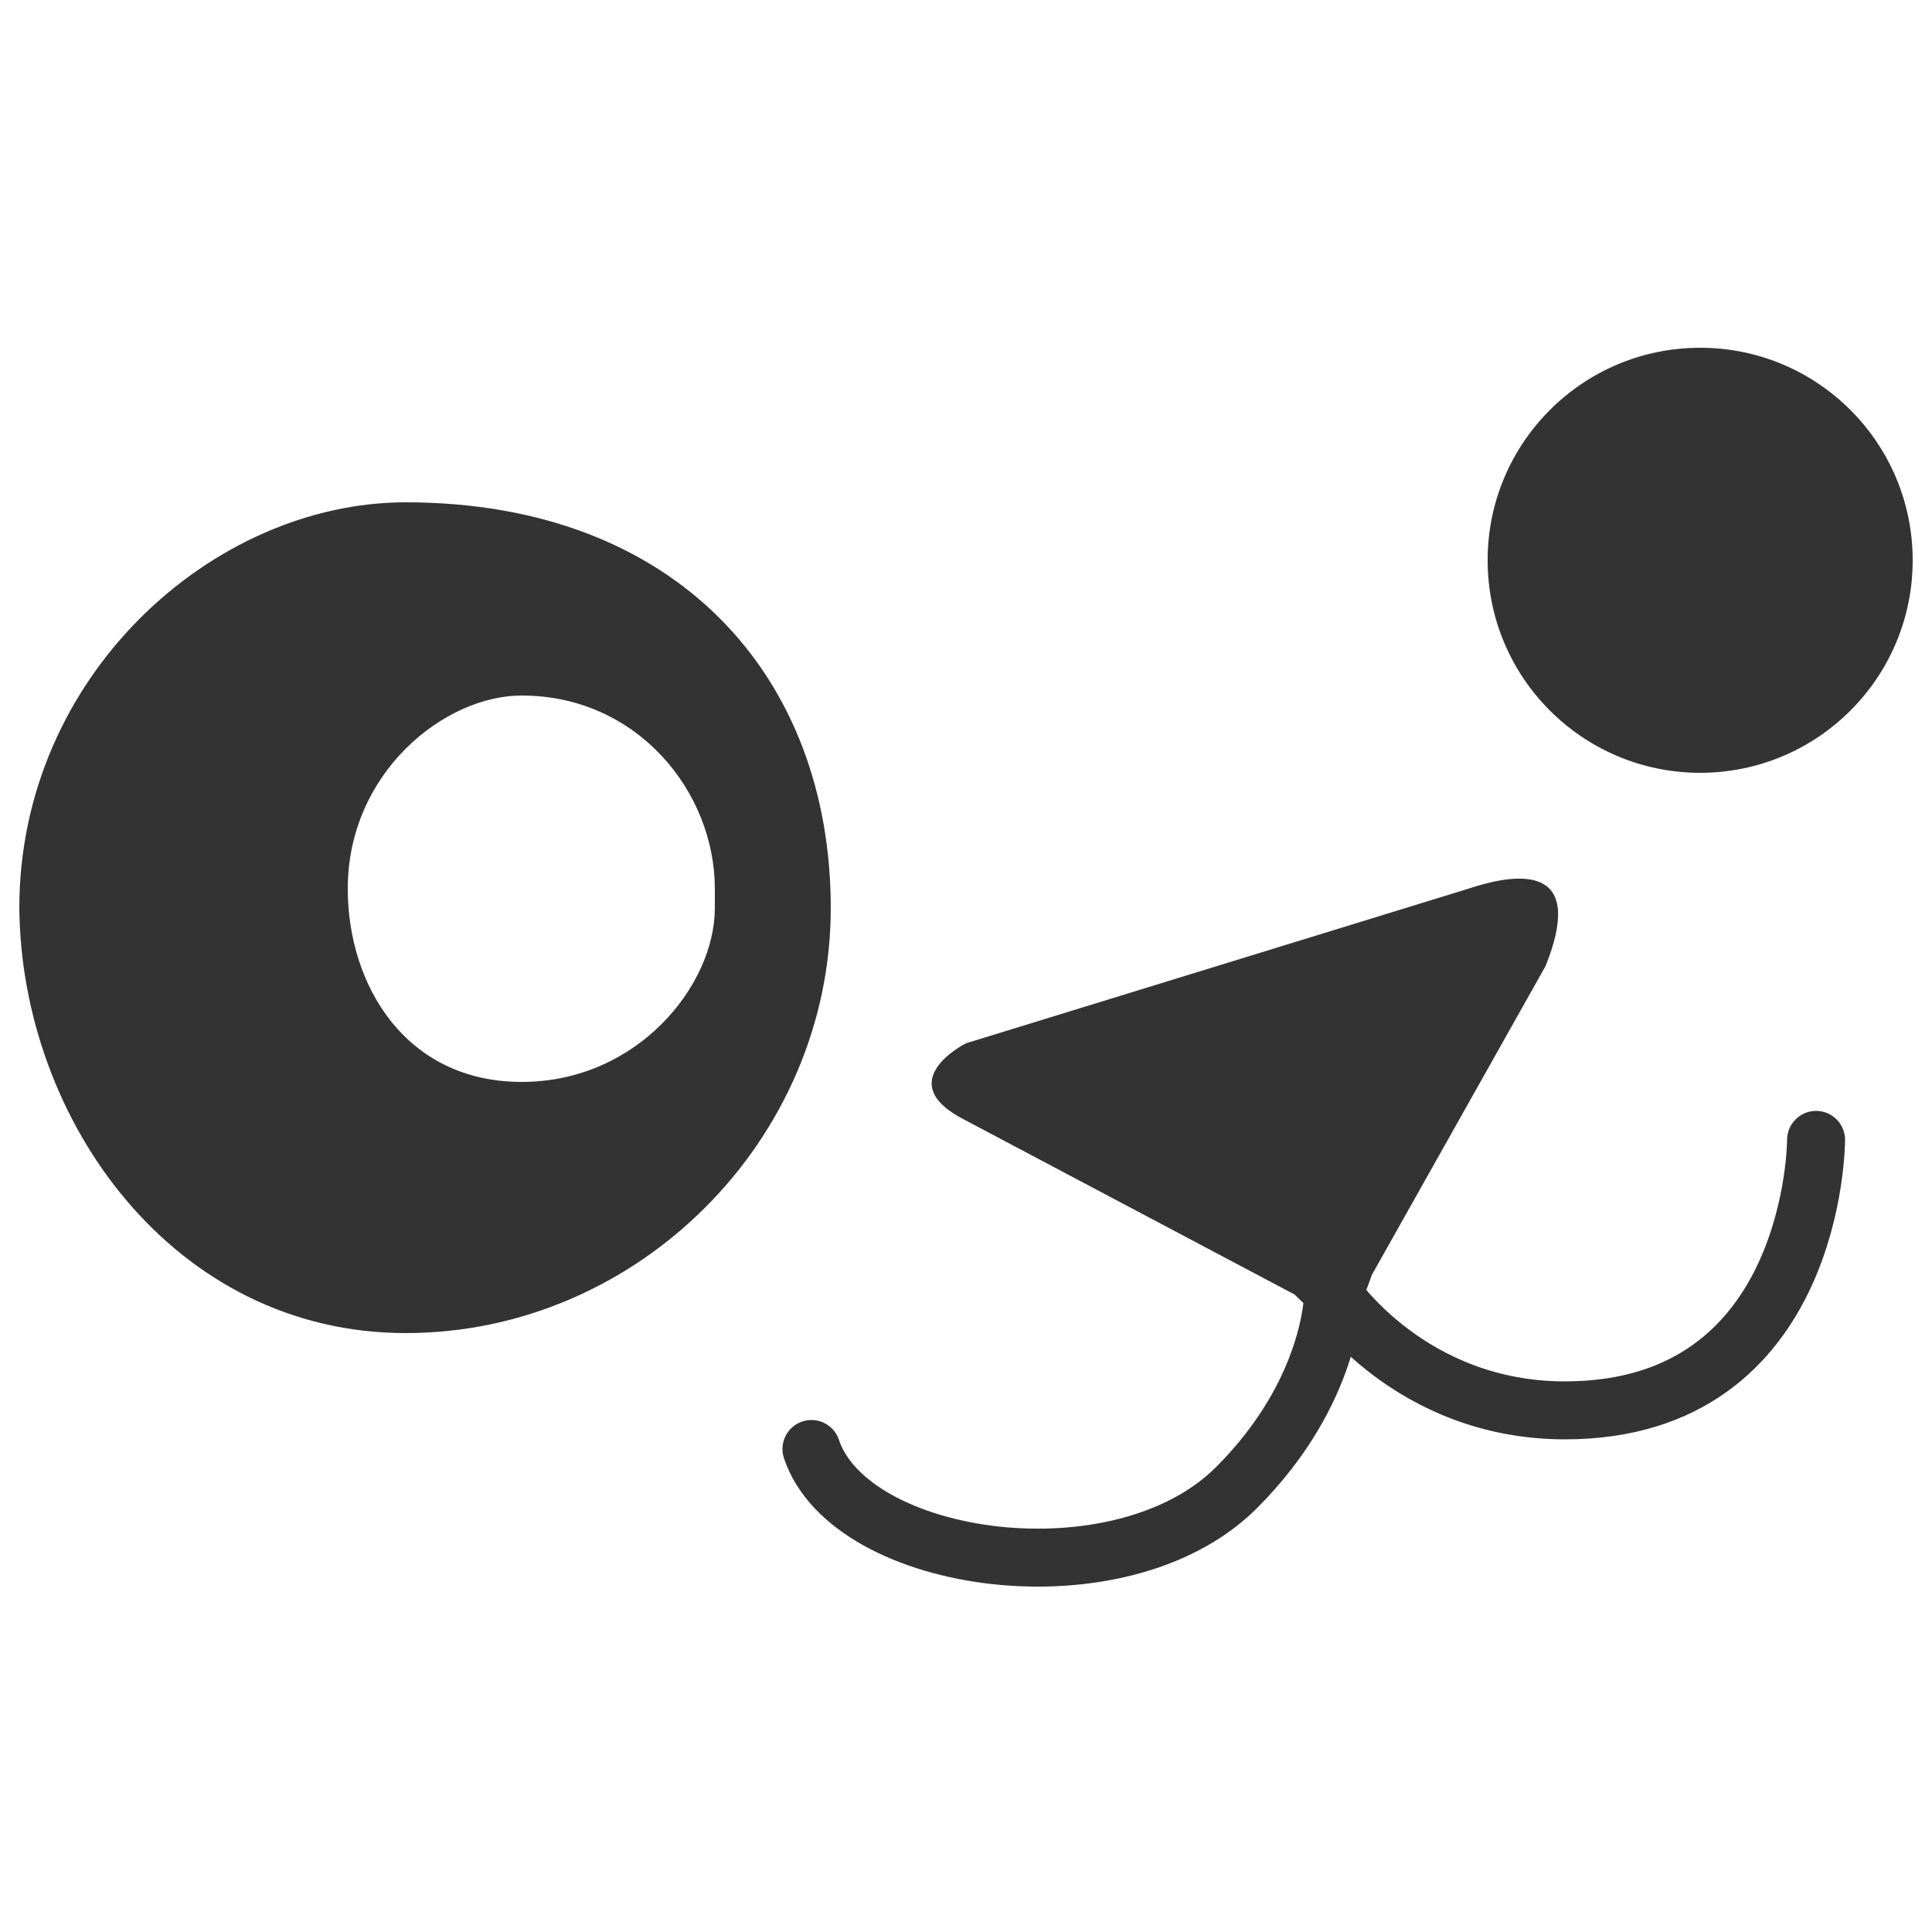
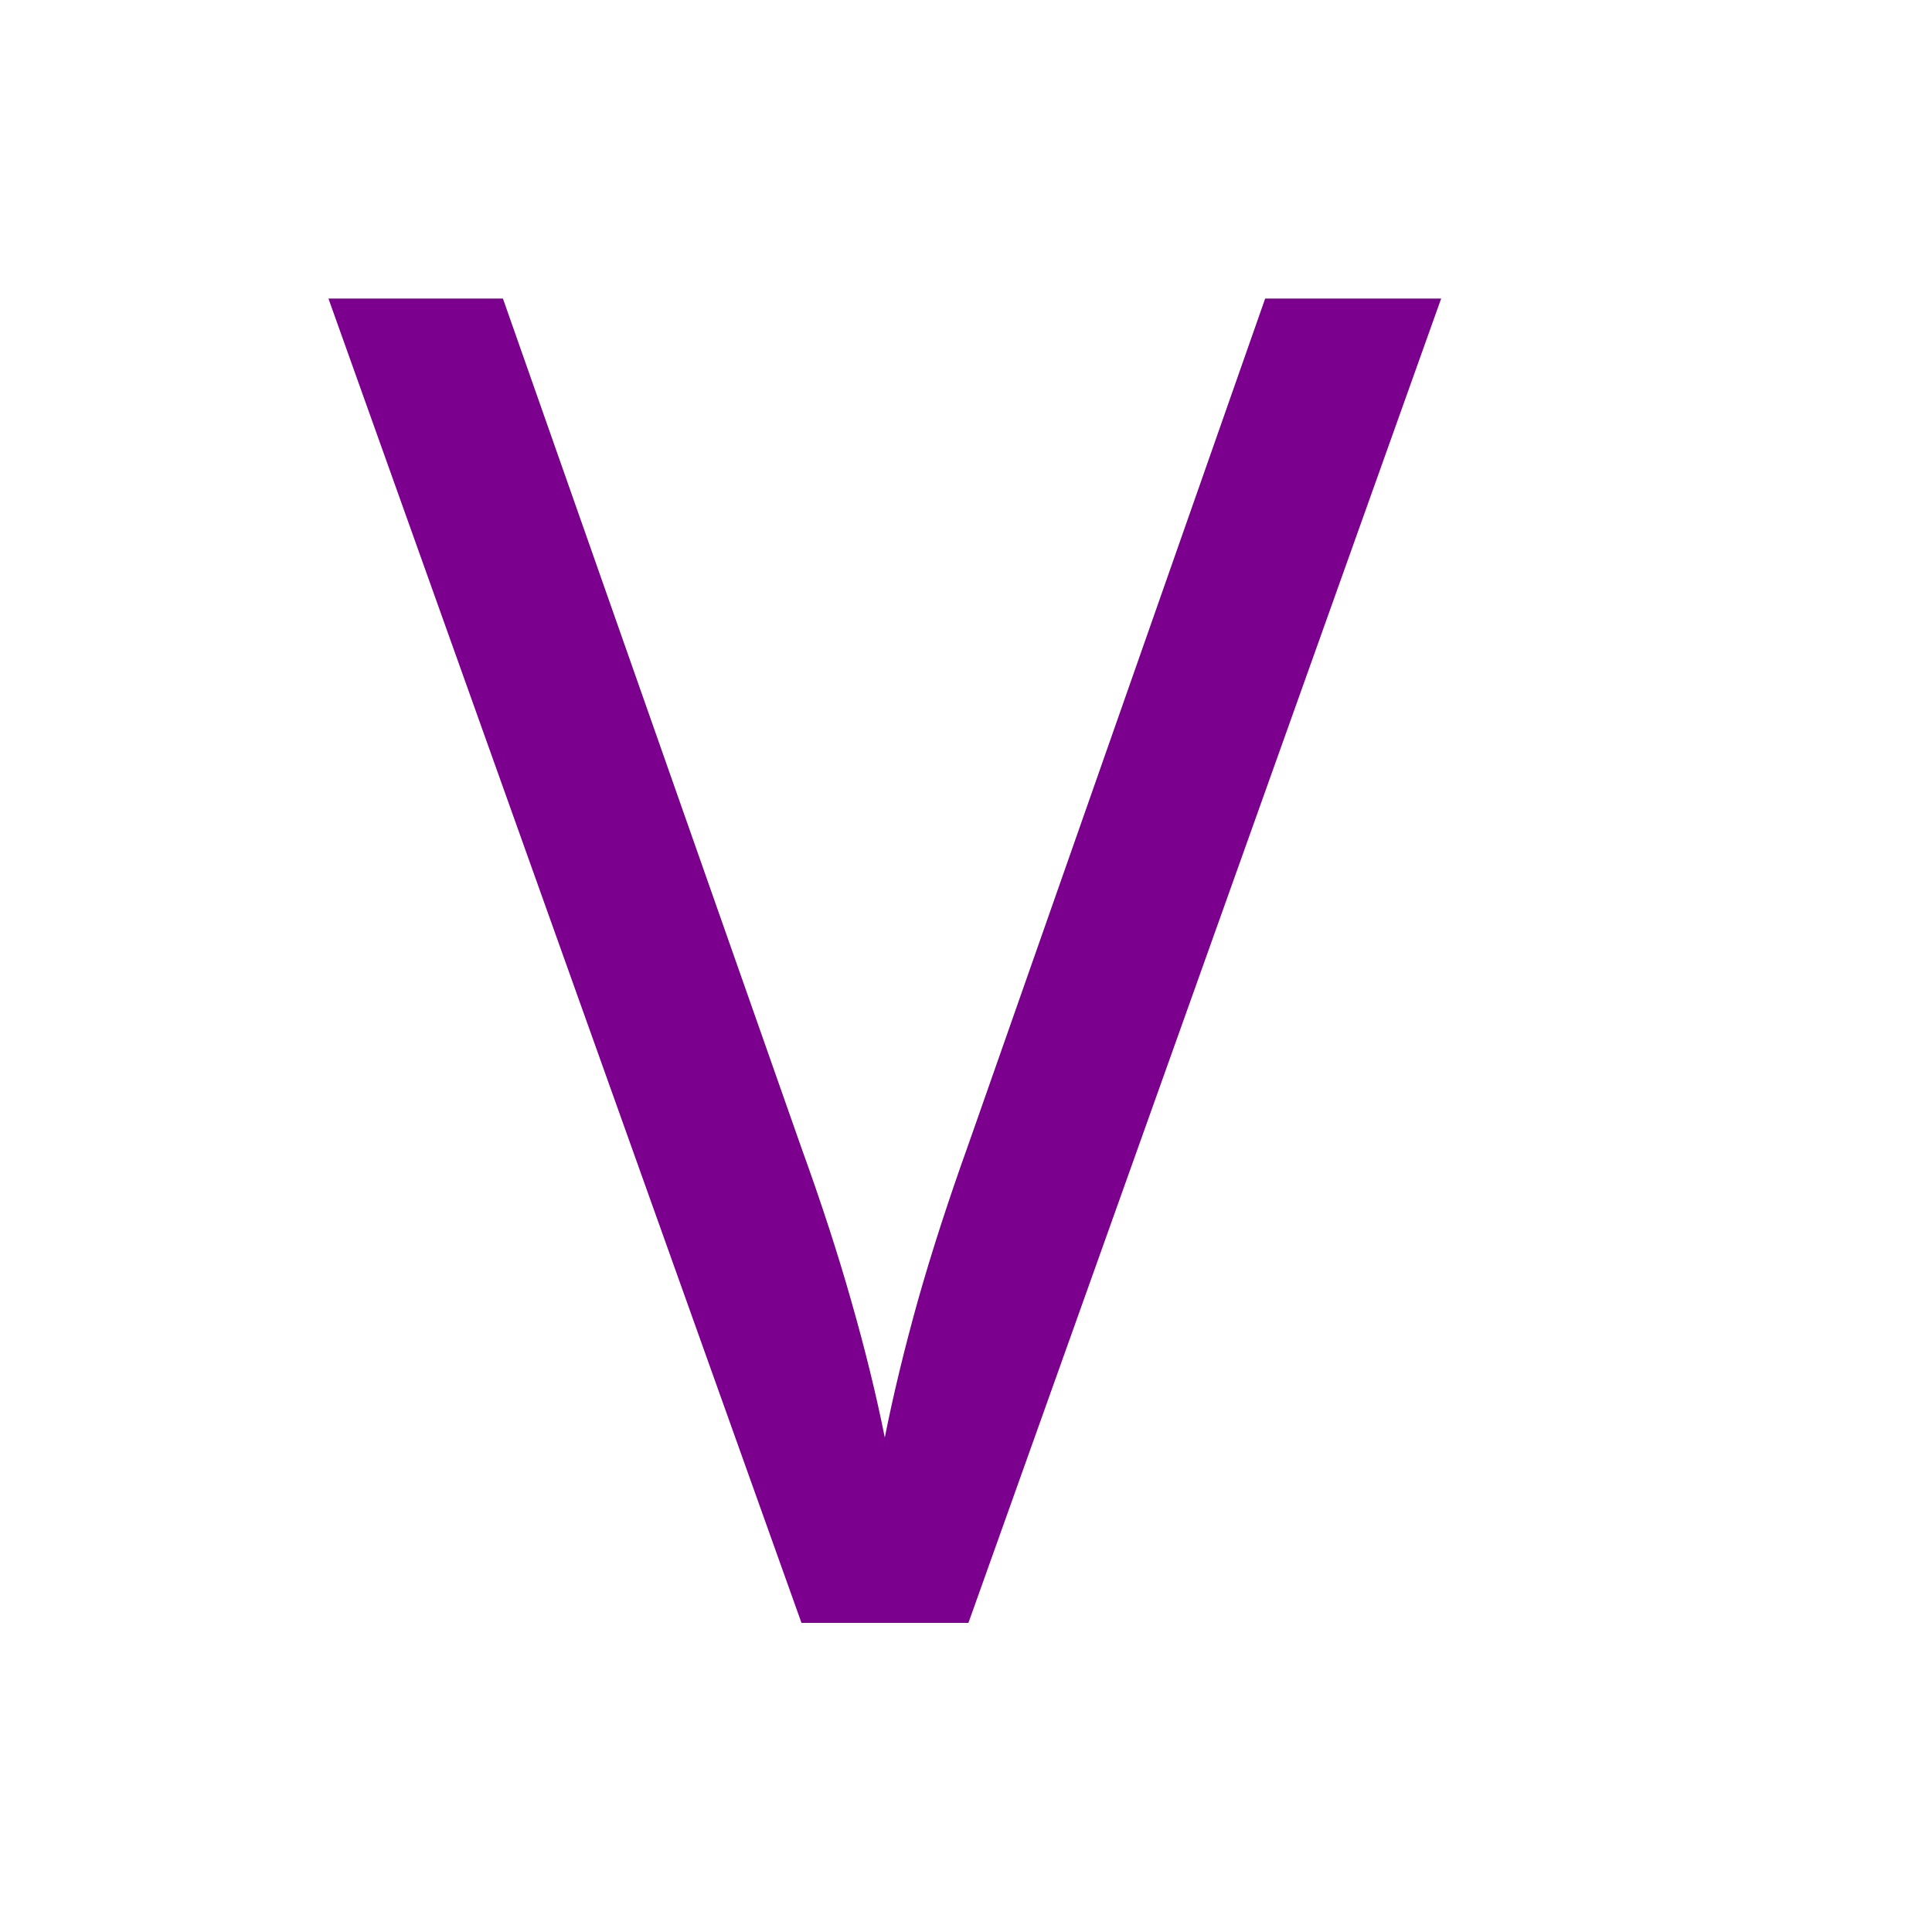
- <svg xmlns="http://www.w3.org/2000/svg" version="1.1" height="100" width="100">
-   <g style="fill:#333333;stroke:none;">
-     <path d="M 21,26 C 11,26 1,35 1,47 1.1,58 9,69 21,69 33,69 43,59 43,47 l -6,0 c 0,4 -4,9 -10,9 -6,0 -9,-5 -9,-10 0,-6 5,-10 9,-10 6,0 10,5 10,10 l 0,1 6,0 C 43,35 35,26 21,26 z" />
-     <ellipse cx="88" cy="29" rx="11" ry="11" />
-     <path d="m 50,54 26,-8 c 3,-1 6,-1 4,4 l -9,16 c -1,3 -2,3 -4,1 L 50,58 c -4,-2 0,-4 0,-4 z" />
-   </g>
-   <path style="fill:none;stroke:#333333;stroke-width:3;stroke-linecap:round;" d="m 42,75 c 2,6 16,8 22,2 5,-5 5,-10 5,-10 0,0 4,6 12,6 13,0 13,-14 13,-14" />
+ <svg xmlns="http://www.w3.org/2000/svg" version="1.2" viewBox="0 0 100 100" width="100" height="100">
+   <style>tspan{white-space:pre}.a{font-size: 96px;fill: #7b008d;font-weight: 400;font-family: "Aftaserif", "Afta serif"}</style>
+   <text transform="translate(17,84)">
+     <tspan x="0" y="0" class="a">V
+ </tspan>
+   </text>
</svg>
